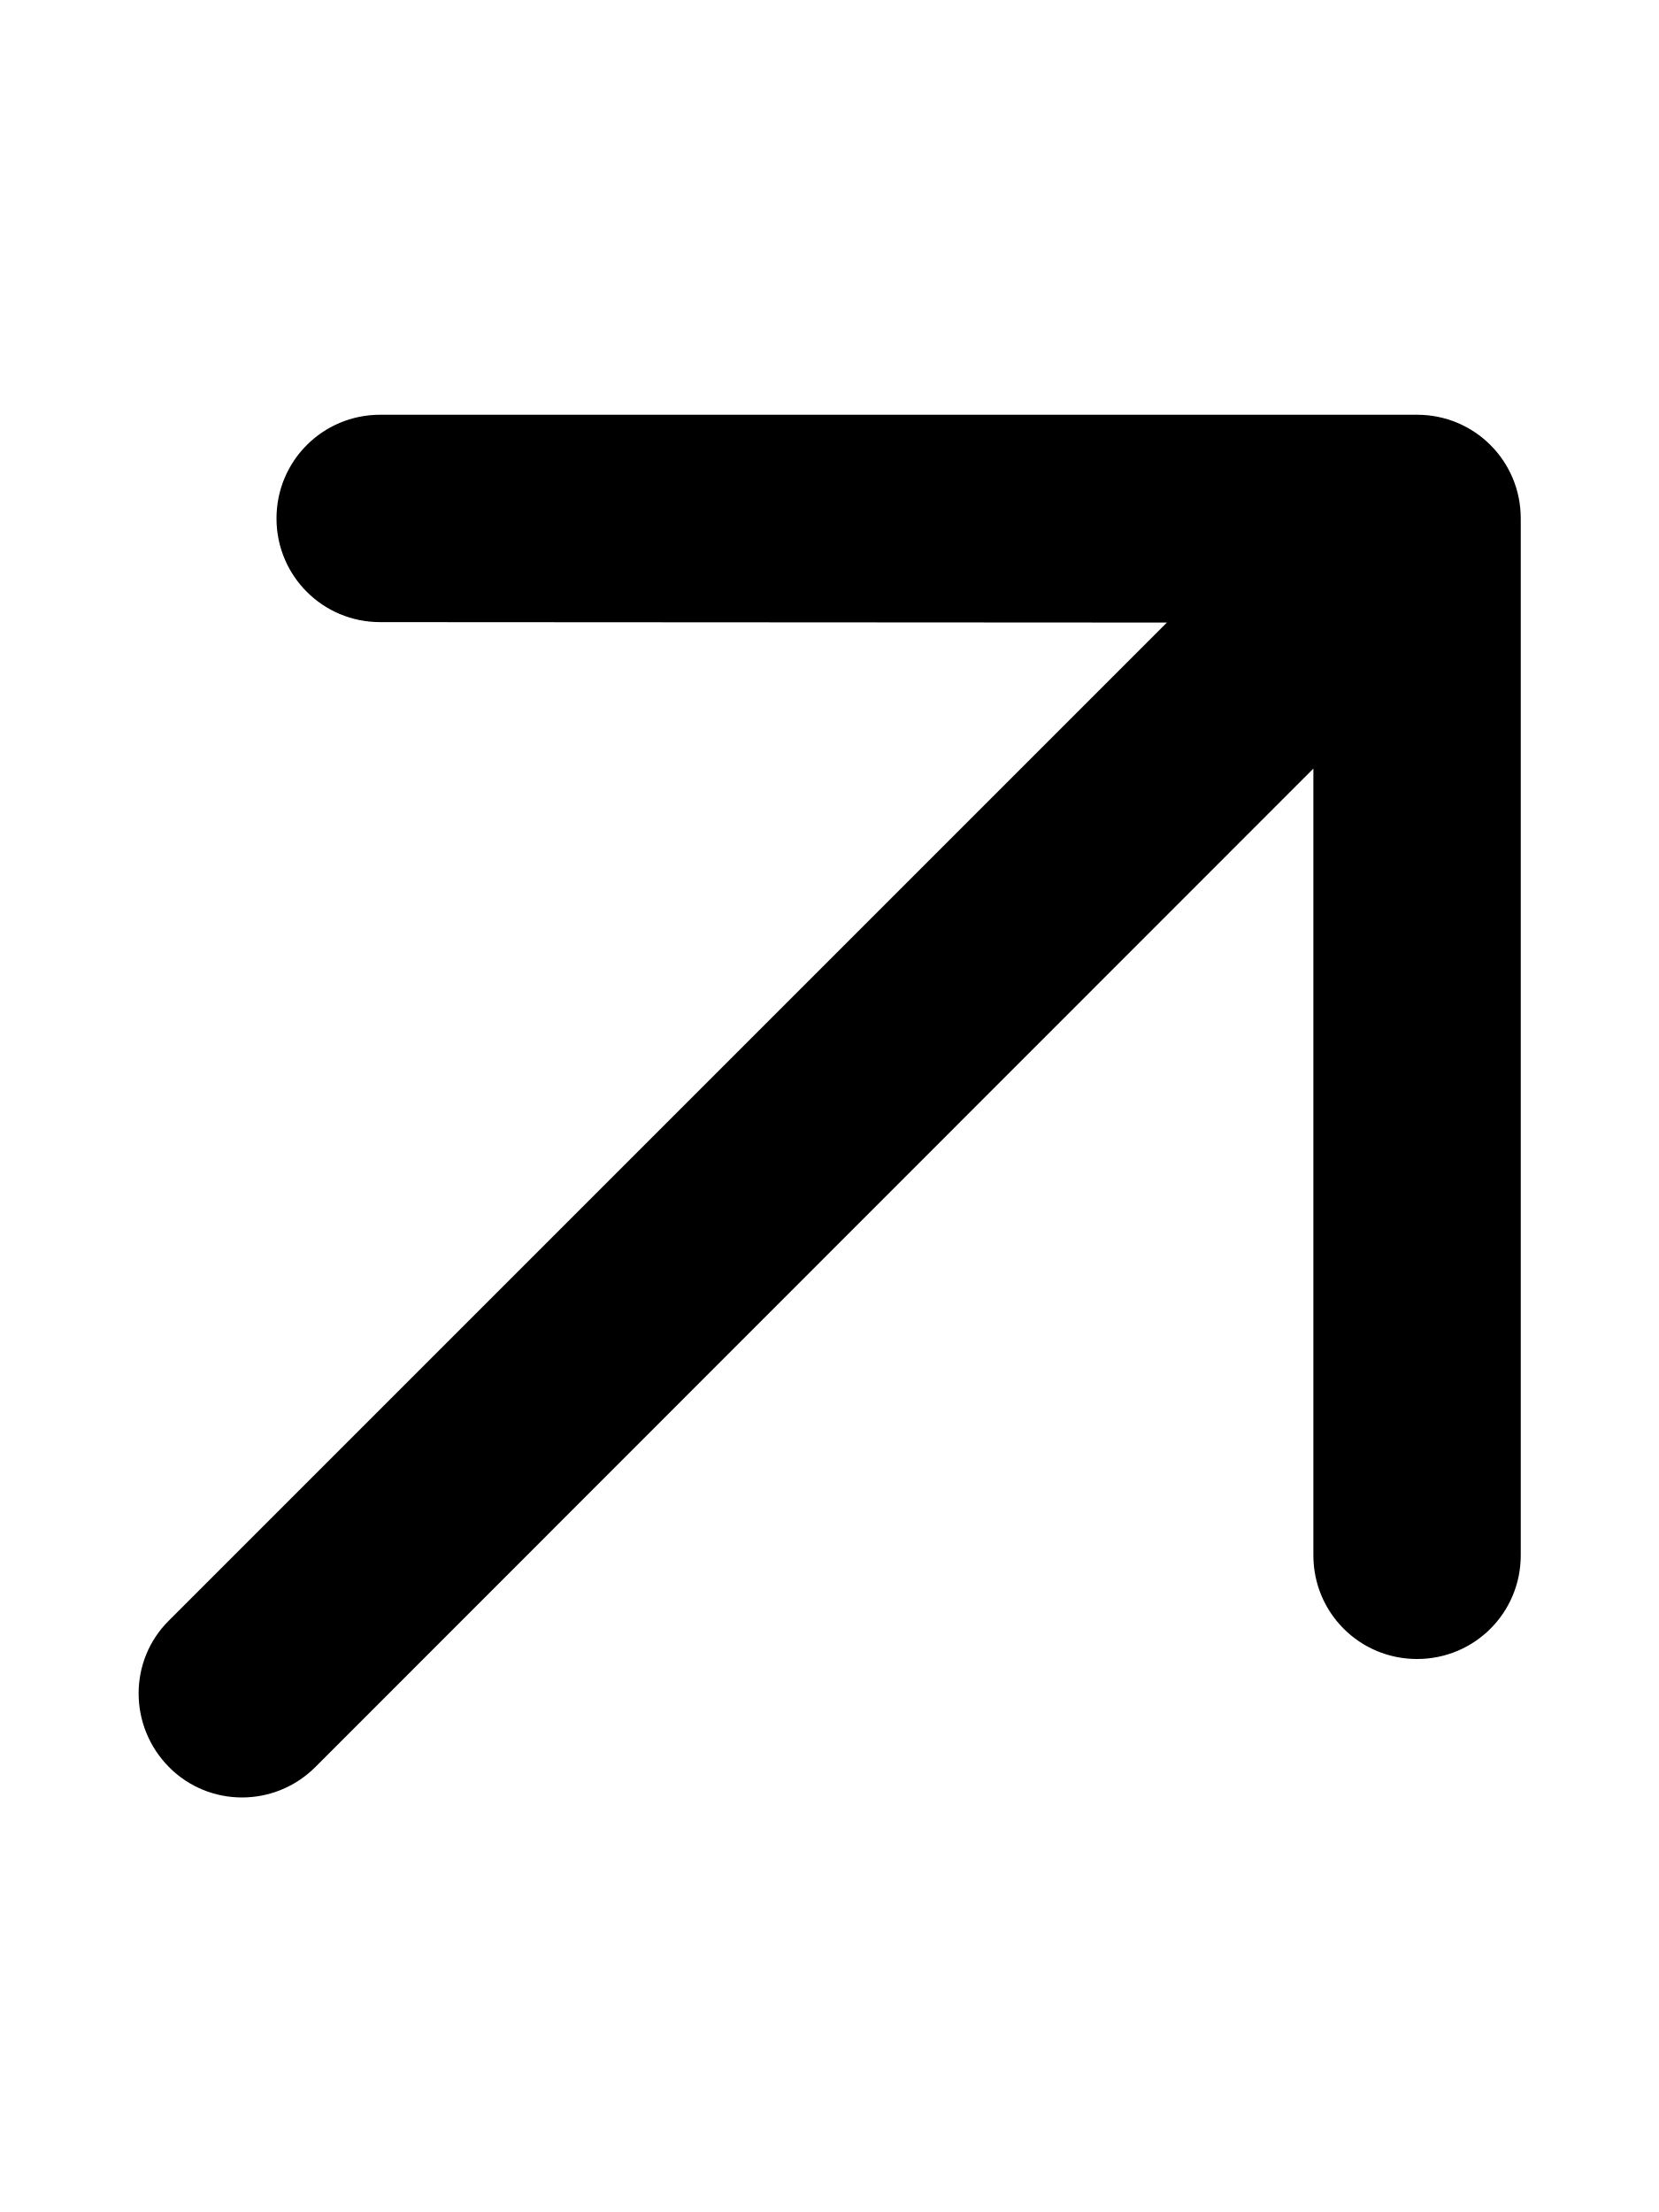
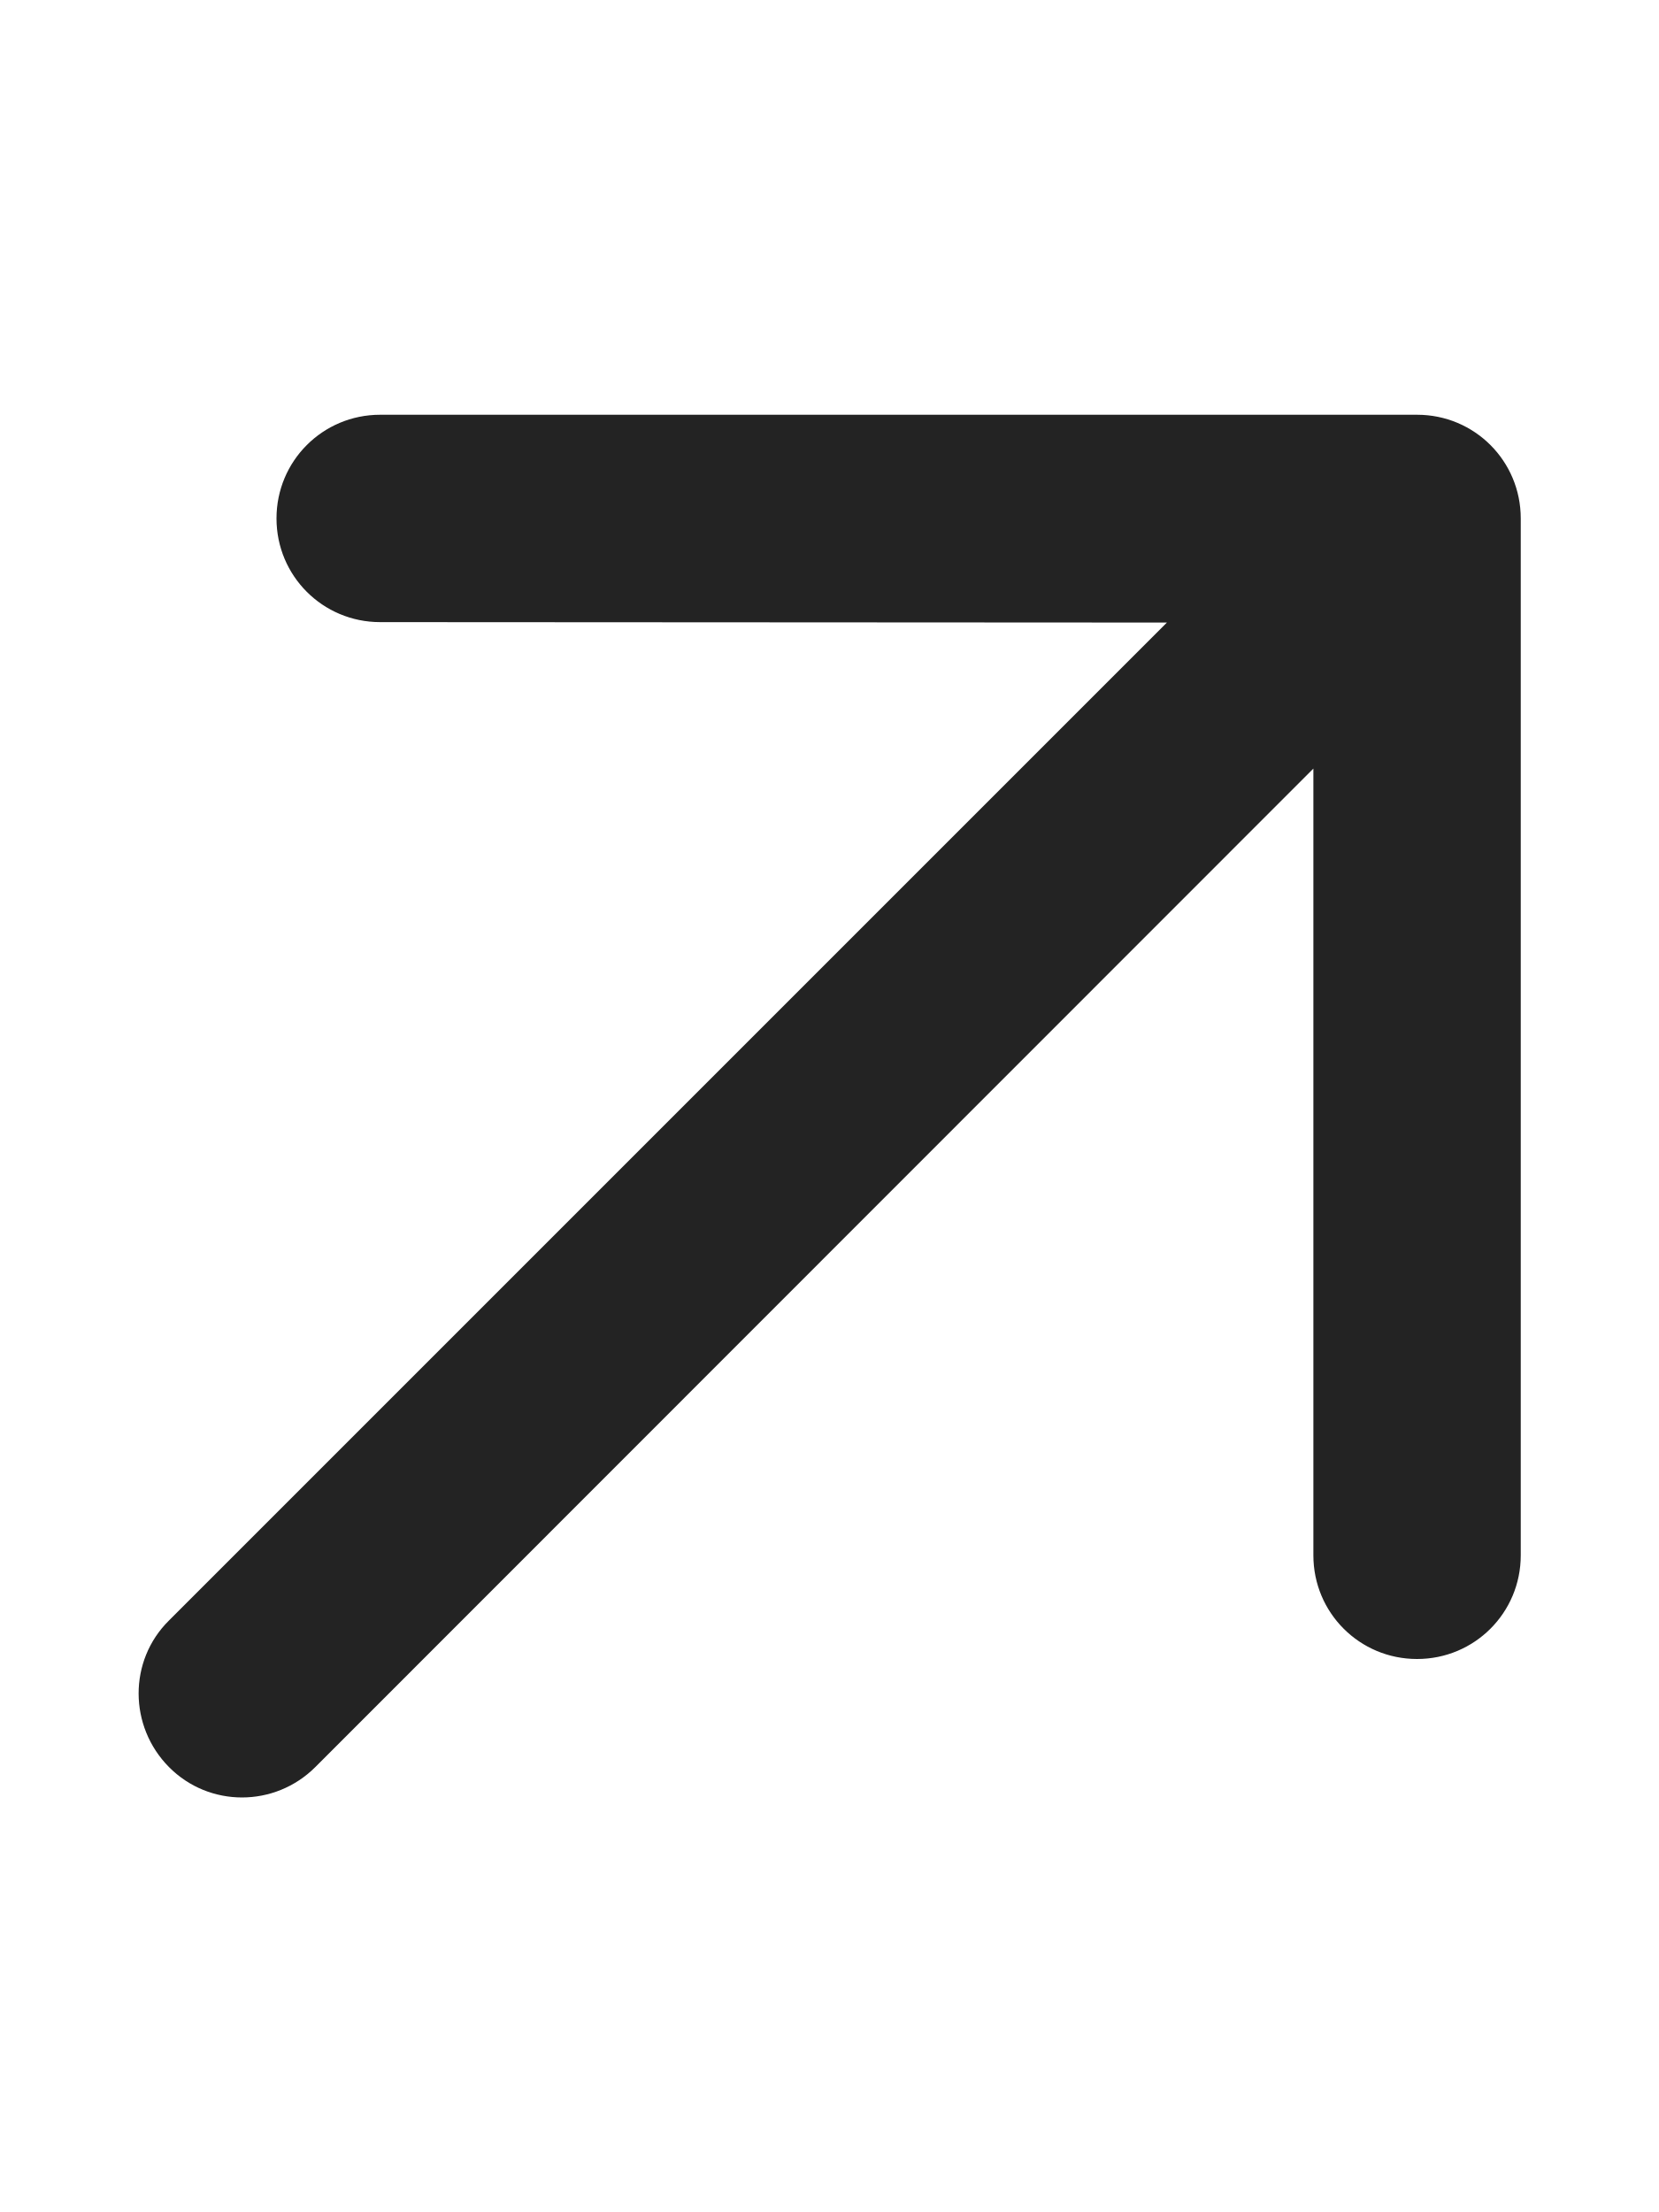
<svg xmlns="http://www.w3.org/2000/svg" viewBox="0 0 384 512">
-   <path d="M328 96c13.3 0 24 10.7 24 24l0 240c0 13.3-10.7 24-24 24s-24-10.7-24-24l0-182.1L73 409c-9.4 9.4-24.6 9.4-33.9 0s-9.4-24.6 0-33.9l231-231L88 144c-13.3 0-24-10.7-24-24s10.7-24 24-24l240 0z" />
+   <path fill="#232323" d="M328 96c13.3 0 24 10.7 24 24l0 240c0 13.3-10.7 24-24 24s-24-10.7-24-24l0-182.1L73 409c-9.4 9.4-24.6 9.4-33.9 0s-9.4-24.6 0-33.9l231-231L88 144c-13.3 0-24-10.7-24-24s10.7-24 24-24l240 0z" />
</svg>
